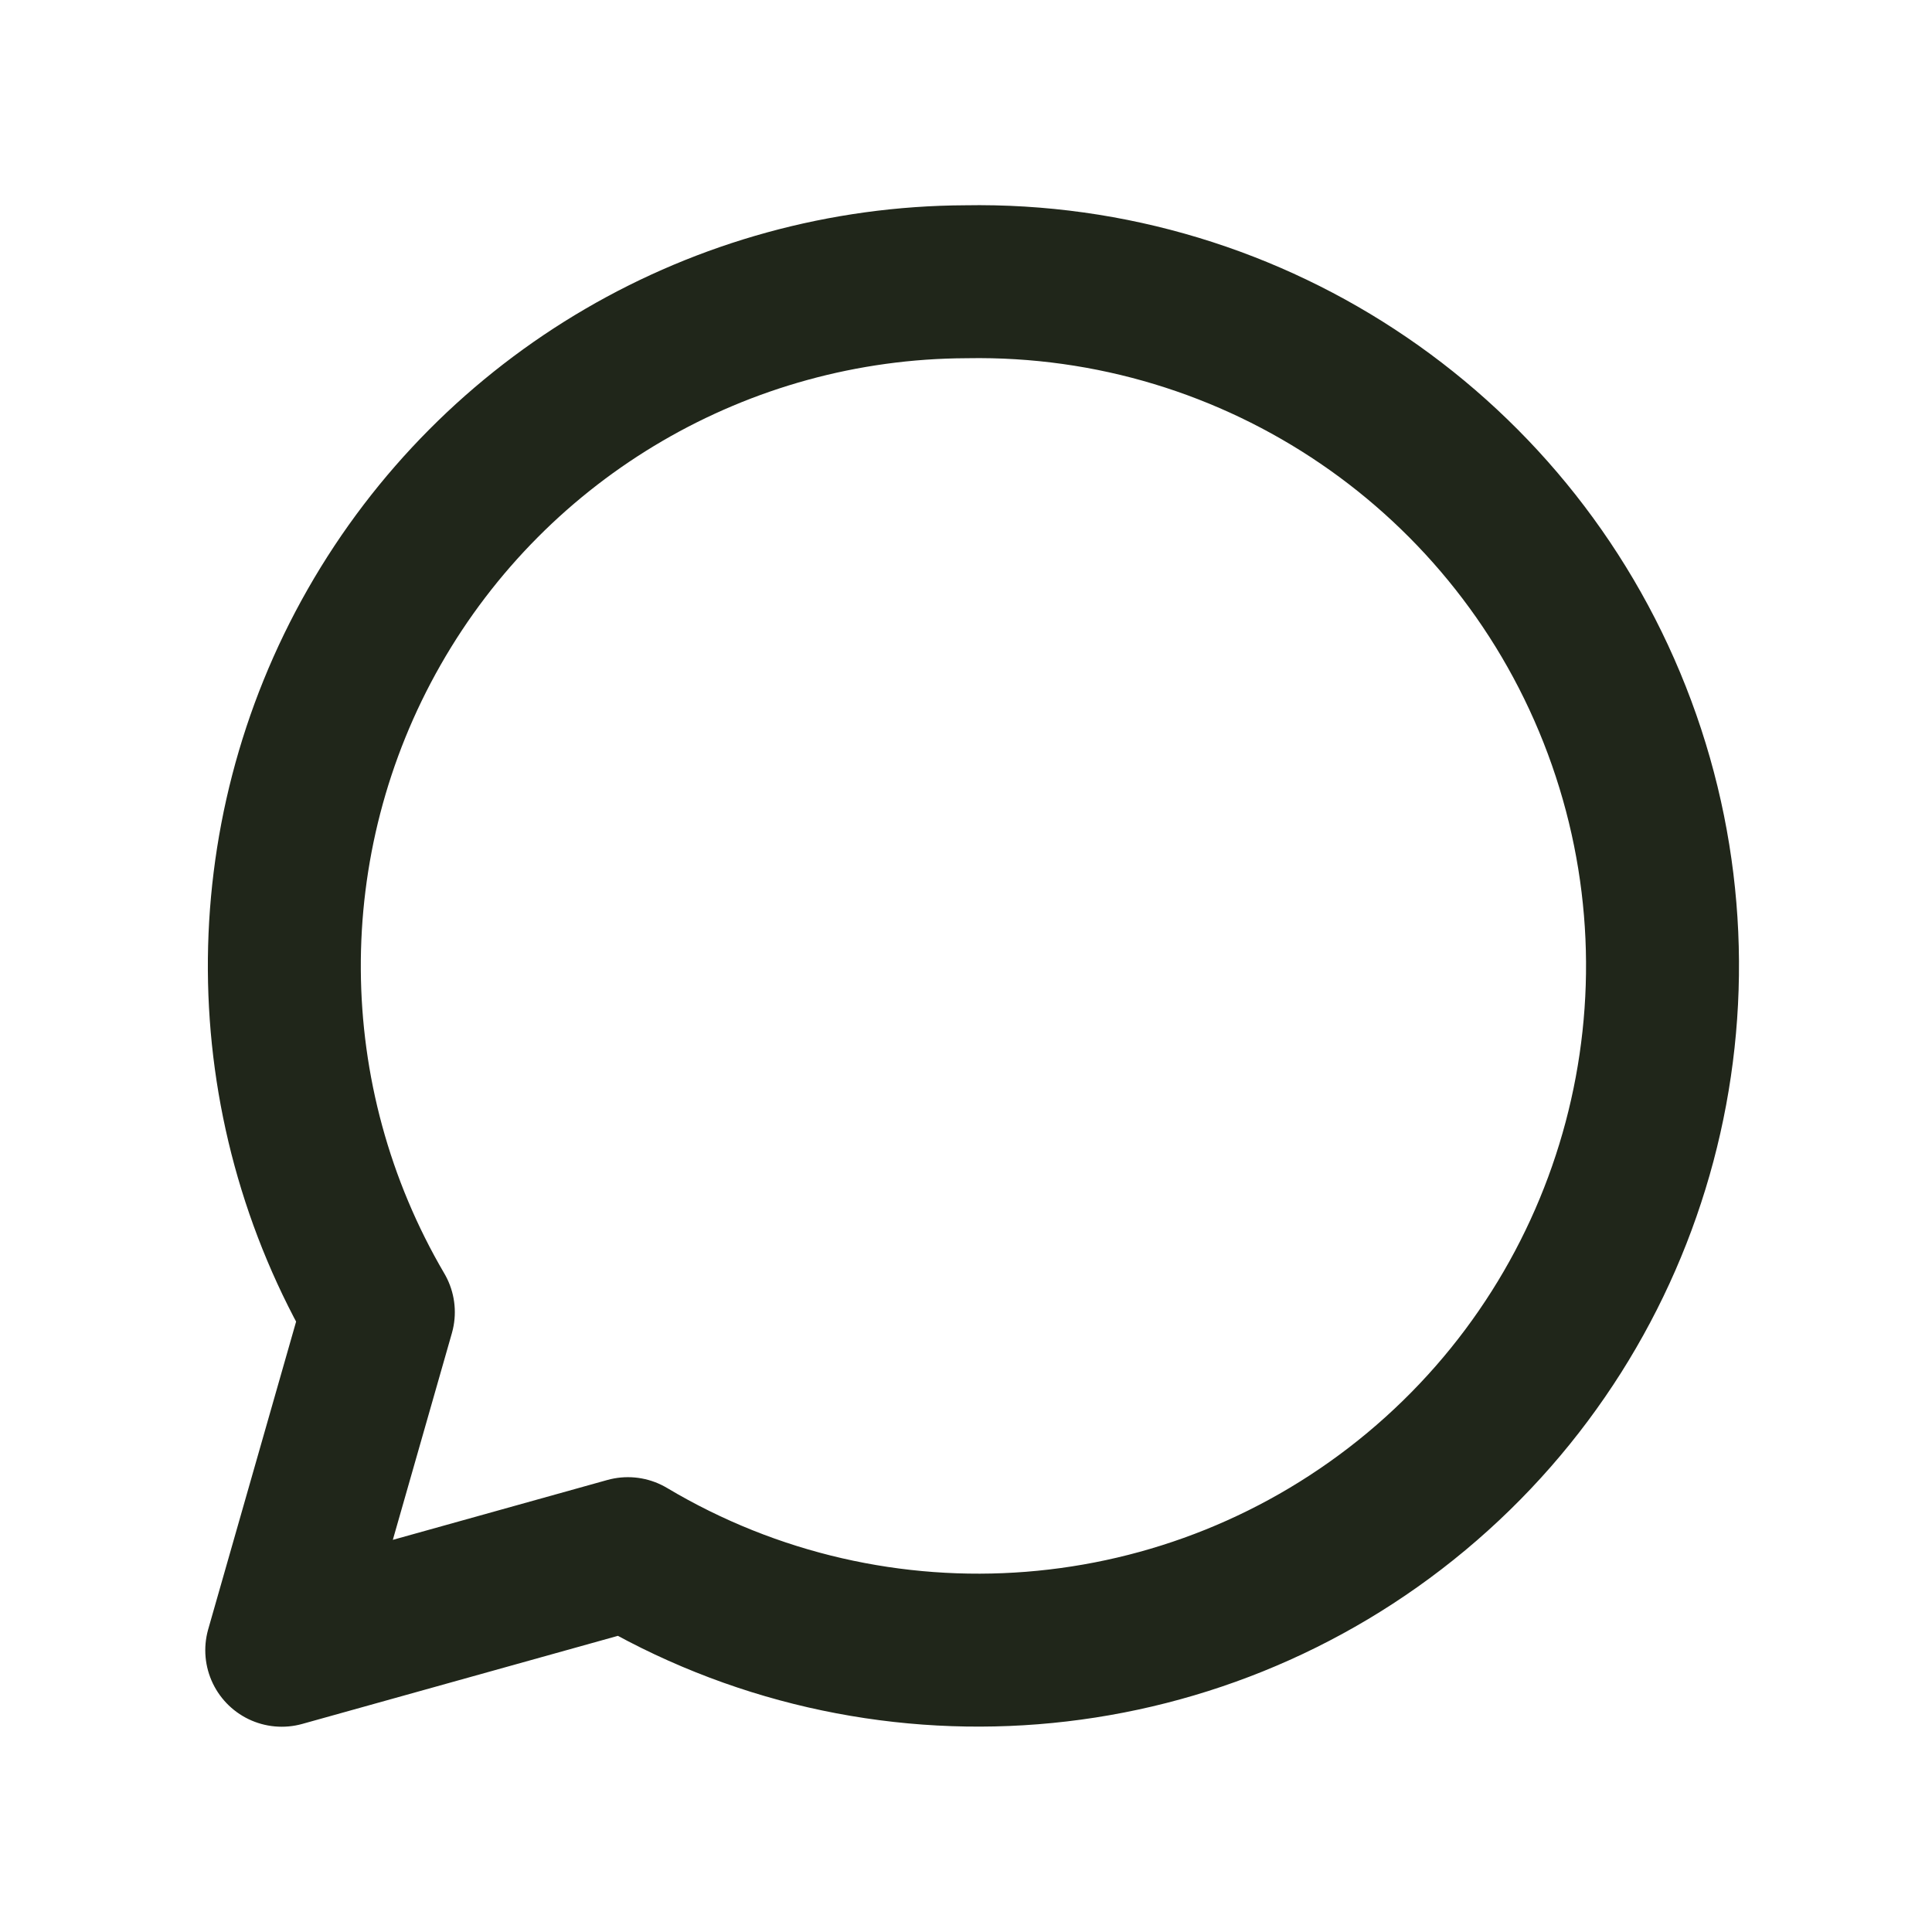
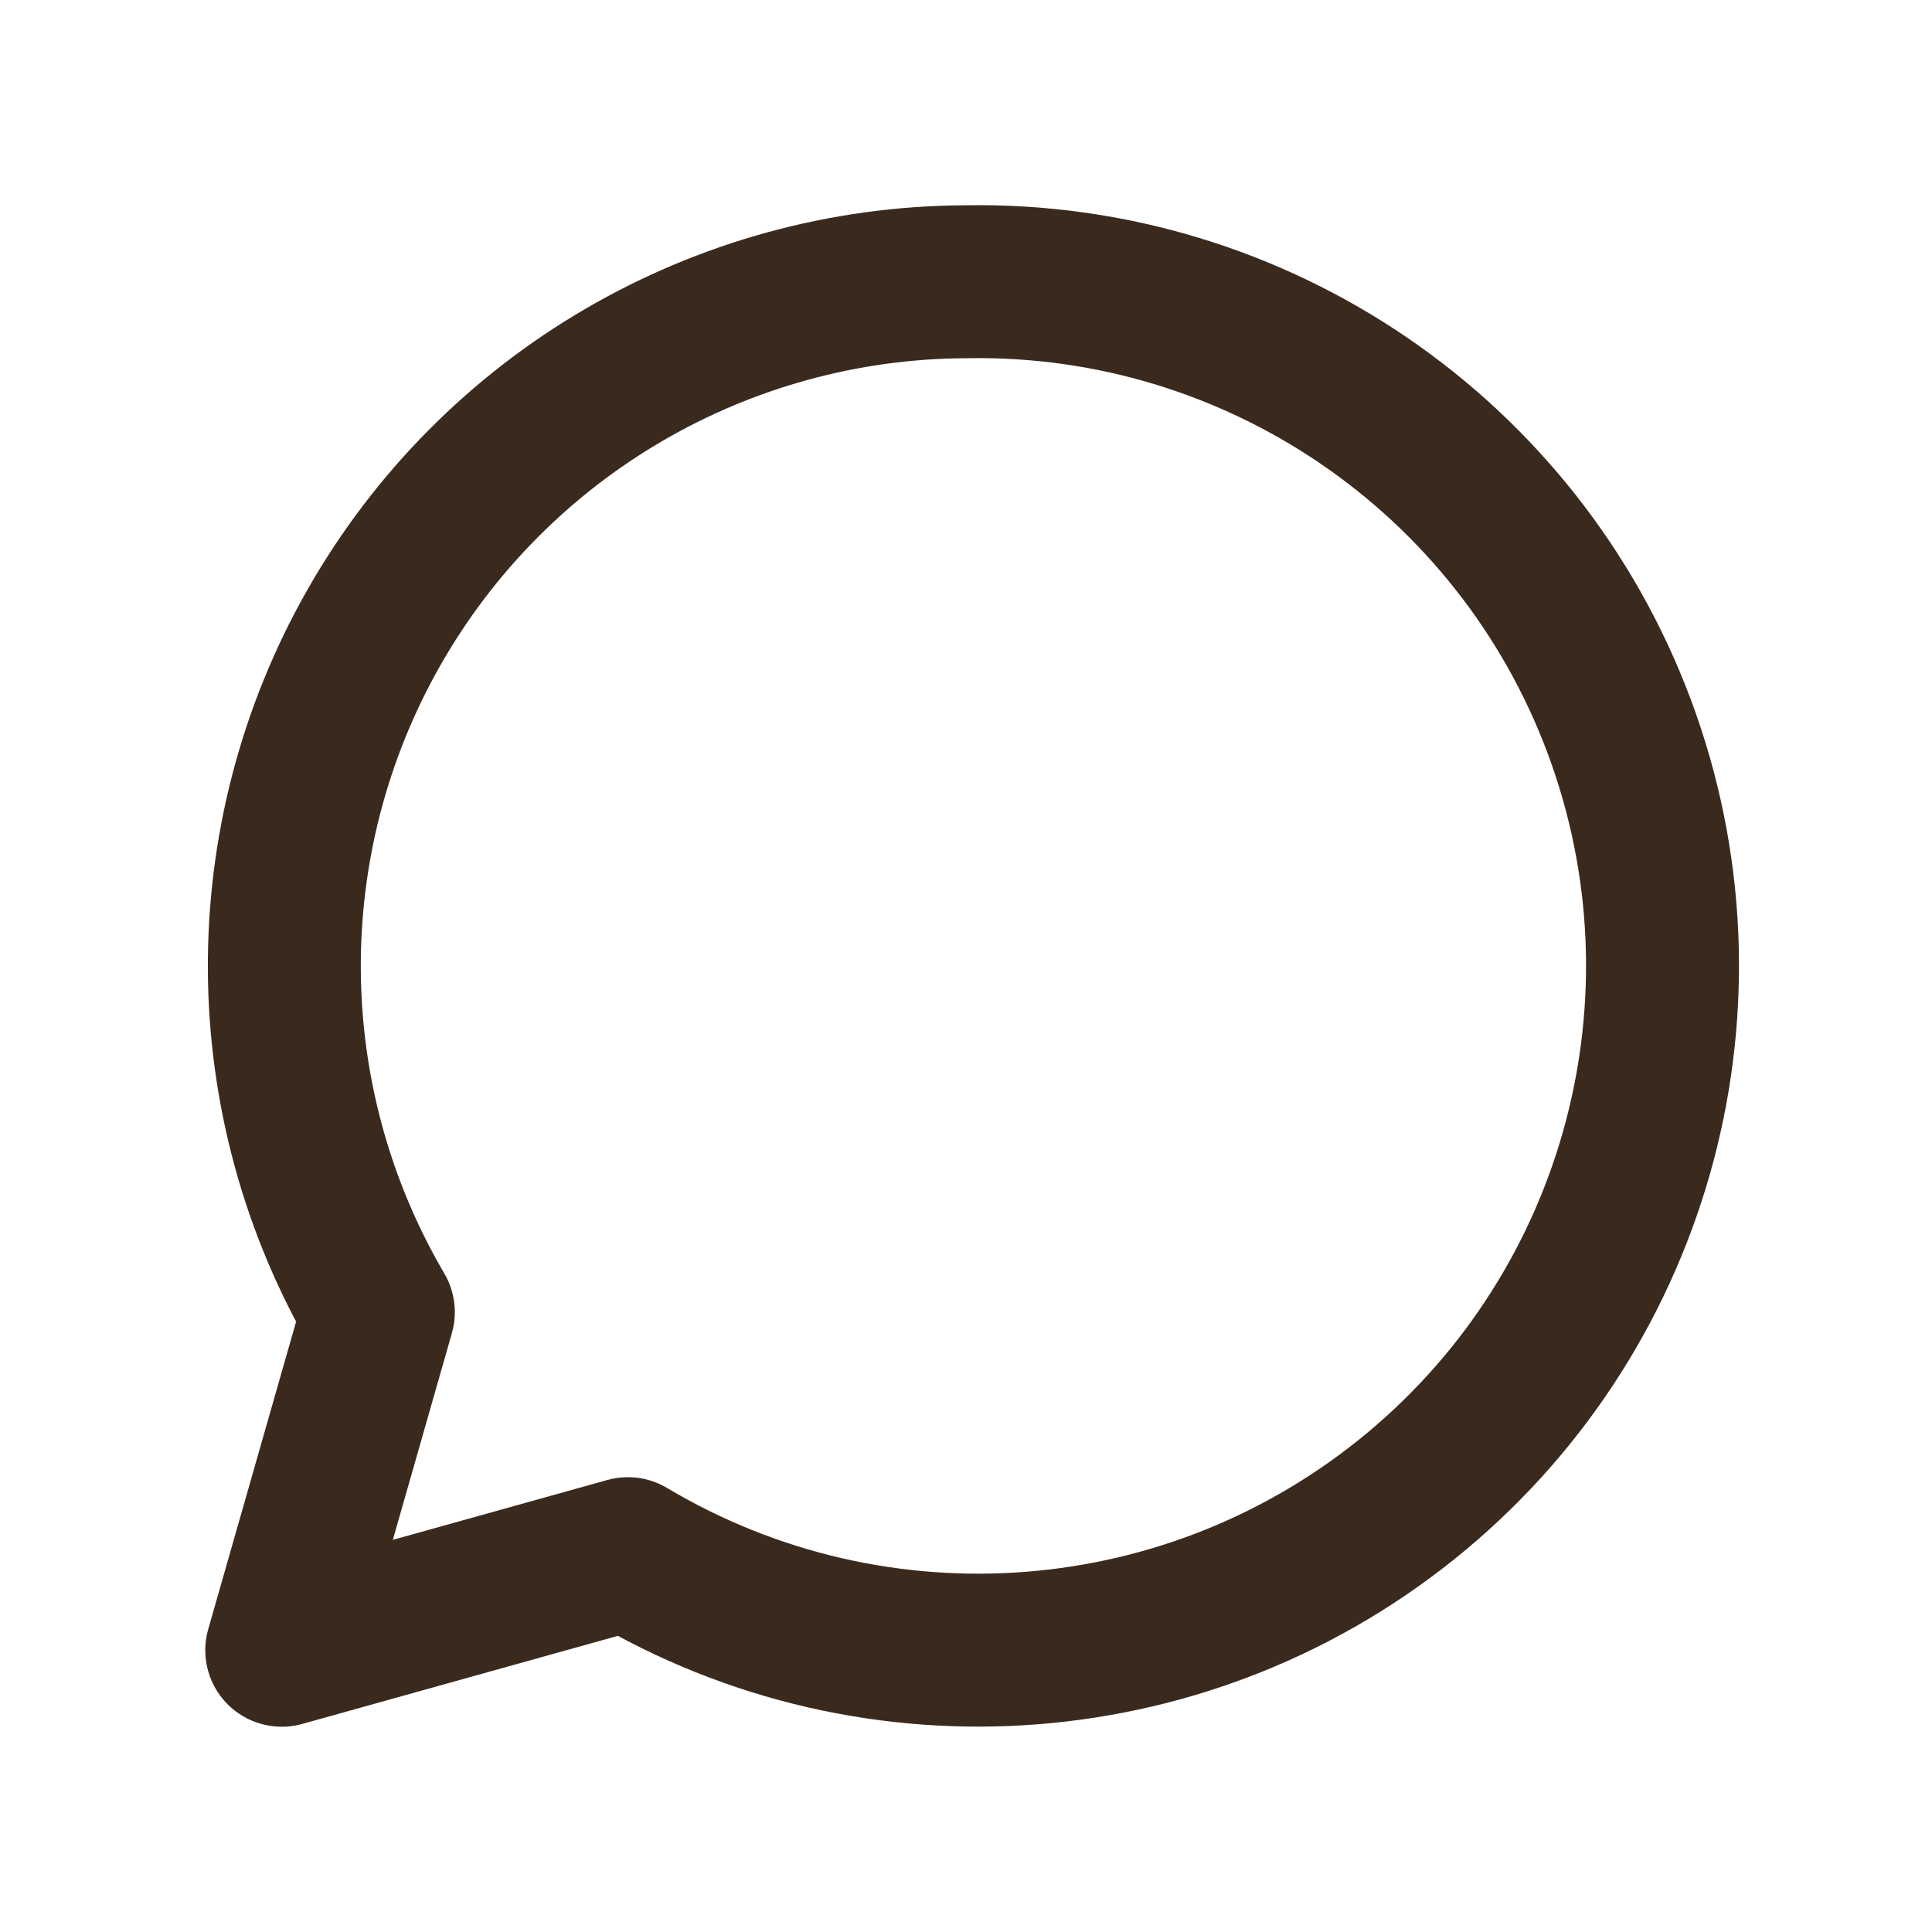
- <svg xmlns="http://www.w3.org/2000/svg" width="24" height="24" viewBox="0 0 24 24" fill="none" stroke="#20261A" stroke-width="1.9" stroke-linecap="round" stroke-linejoin="round">
+ <svg xmlns="http://www.w3.org/2000/svg" width="24" height="24" viewBox="0 0 24 24" fill="none" stroke="#3A2A1E" stroke-width="1.9" stroke-linecap="round" stroke-linejoin="round">
  <path d="M12 3.5a8.5 8.5 0 0 0-7.3 12.8L3.5 20.5l4.3-1.2A8.5 8.5 0 1 0 12 3.5Z" />
</svg>
